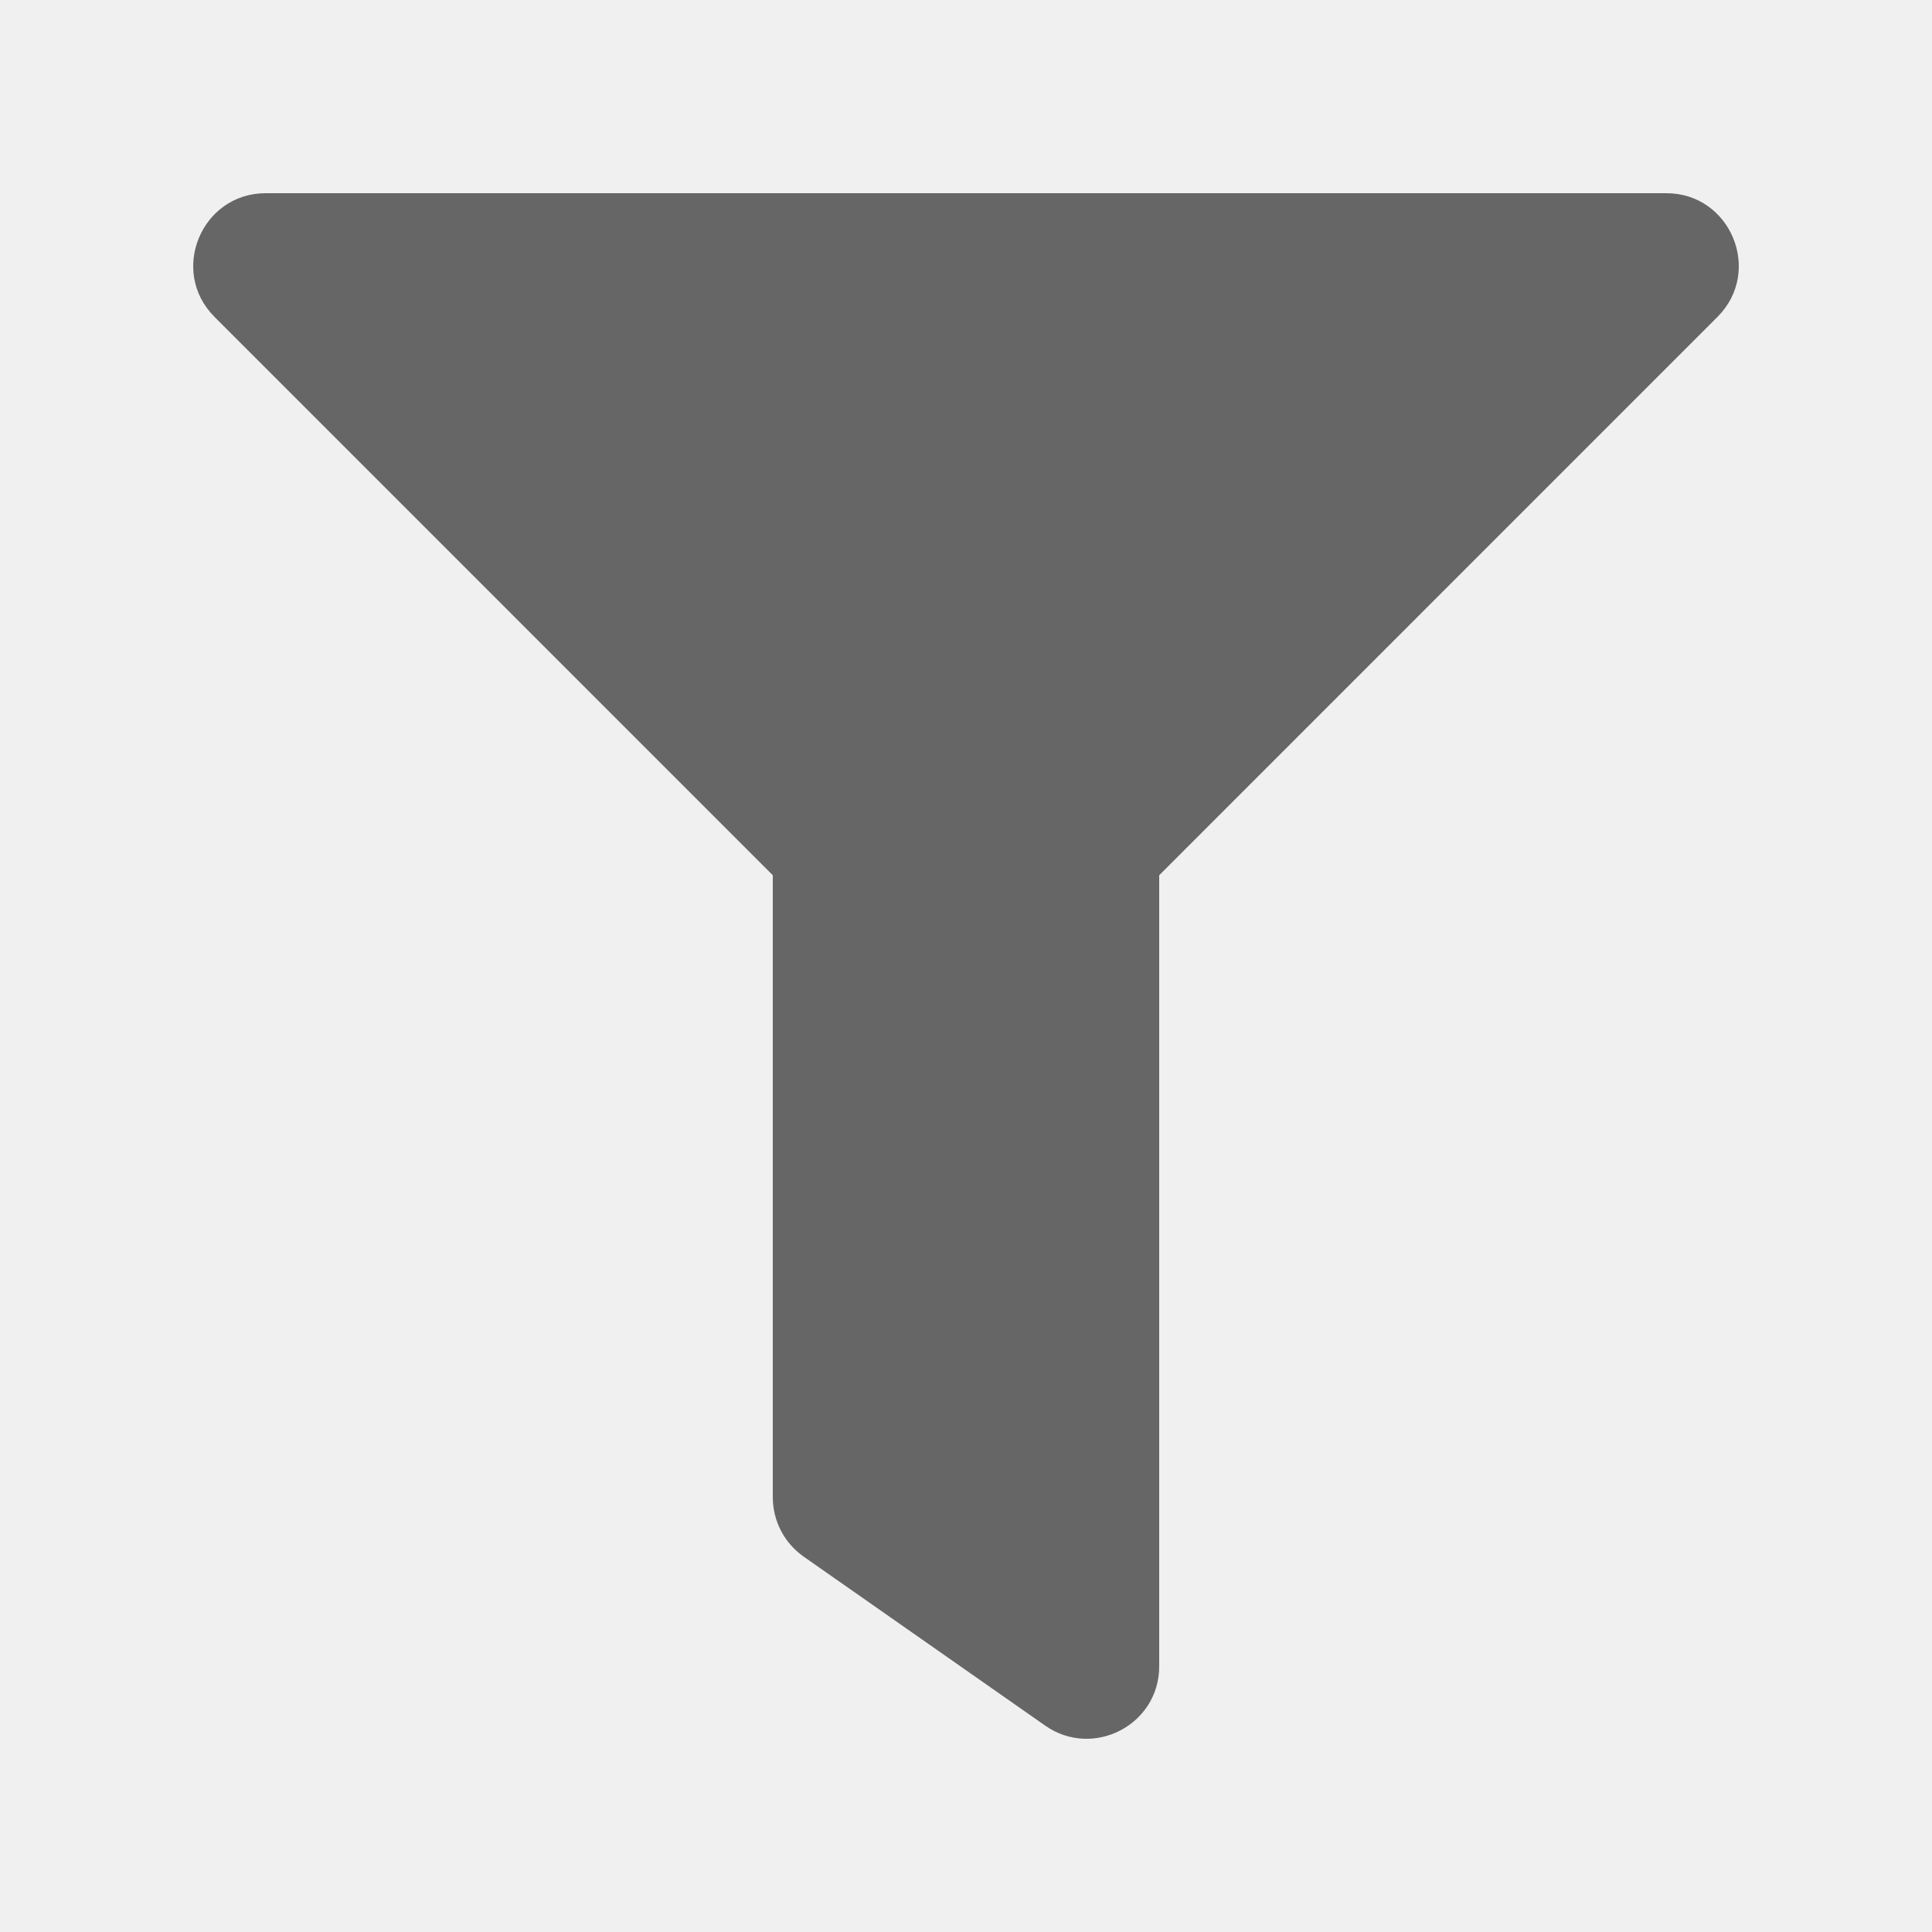
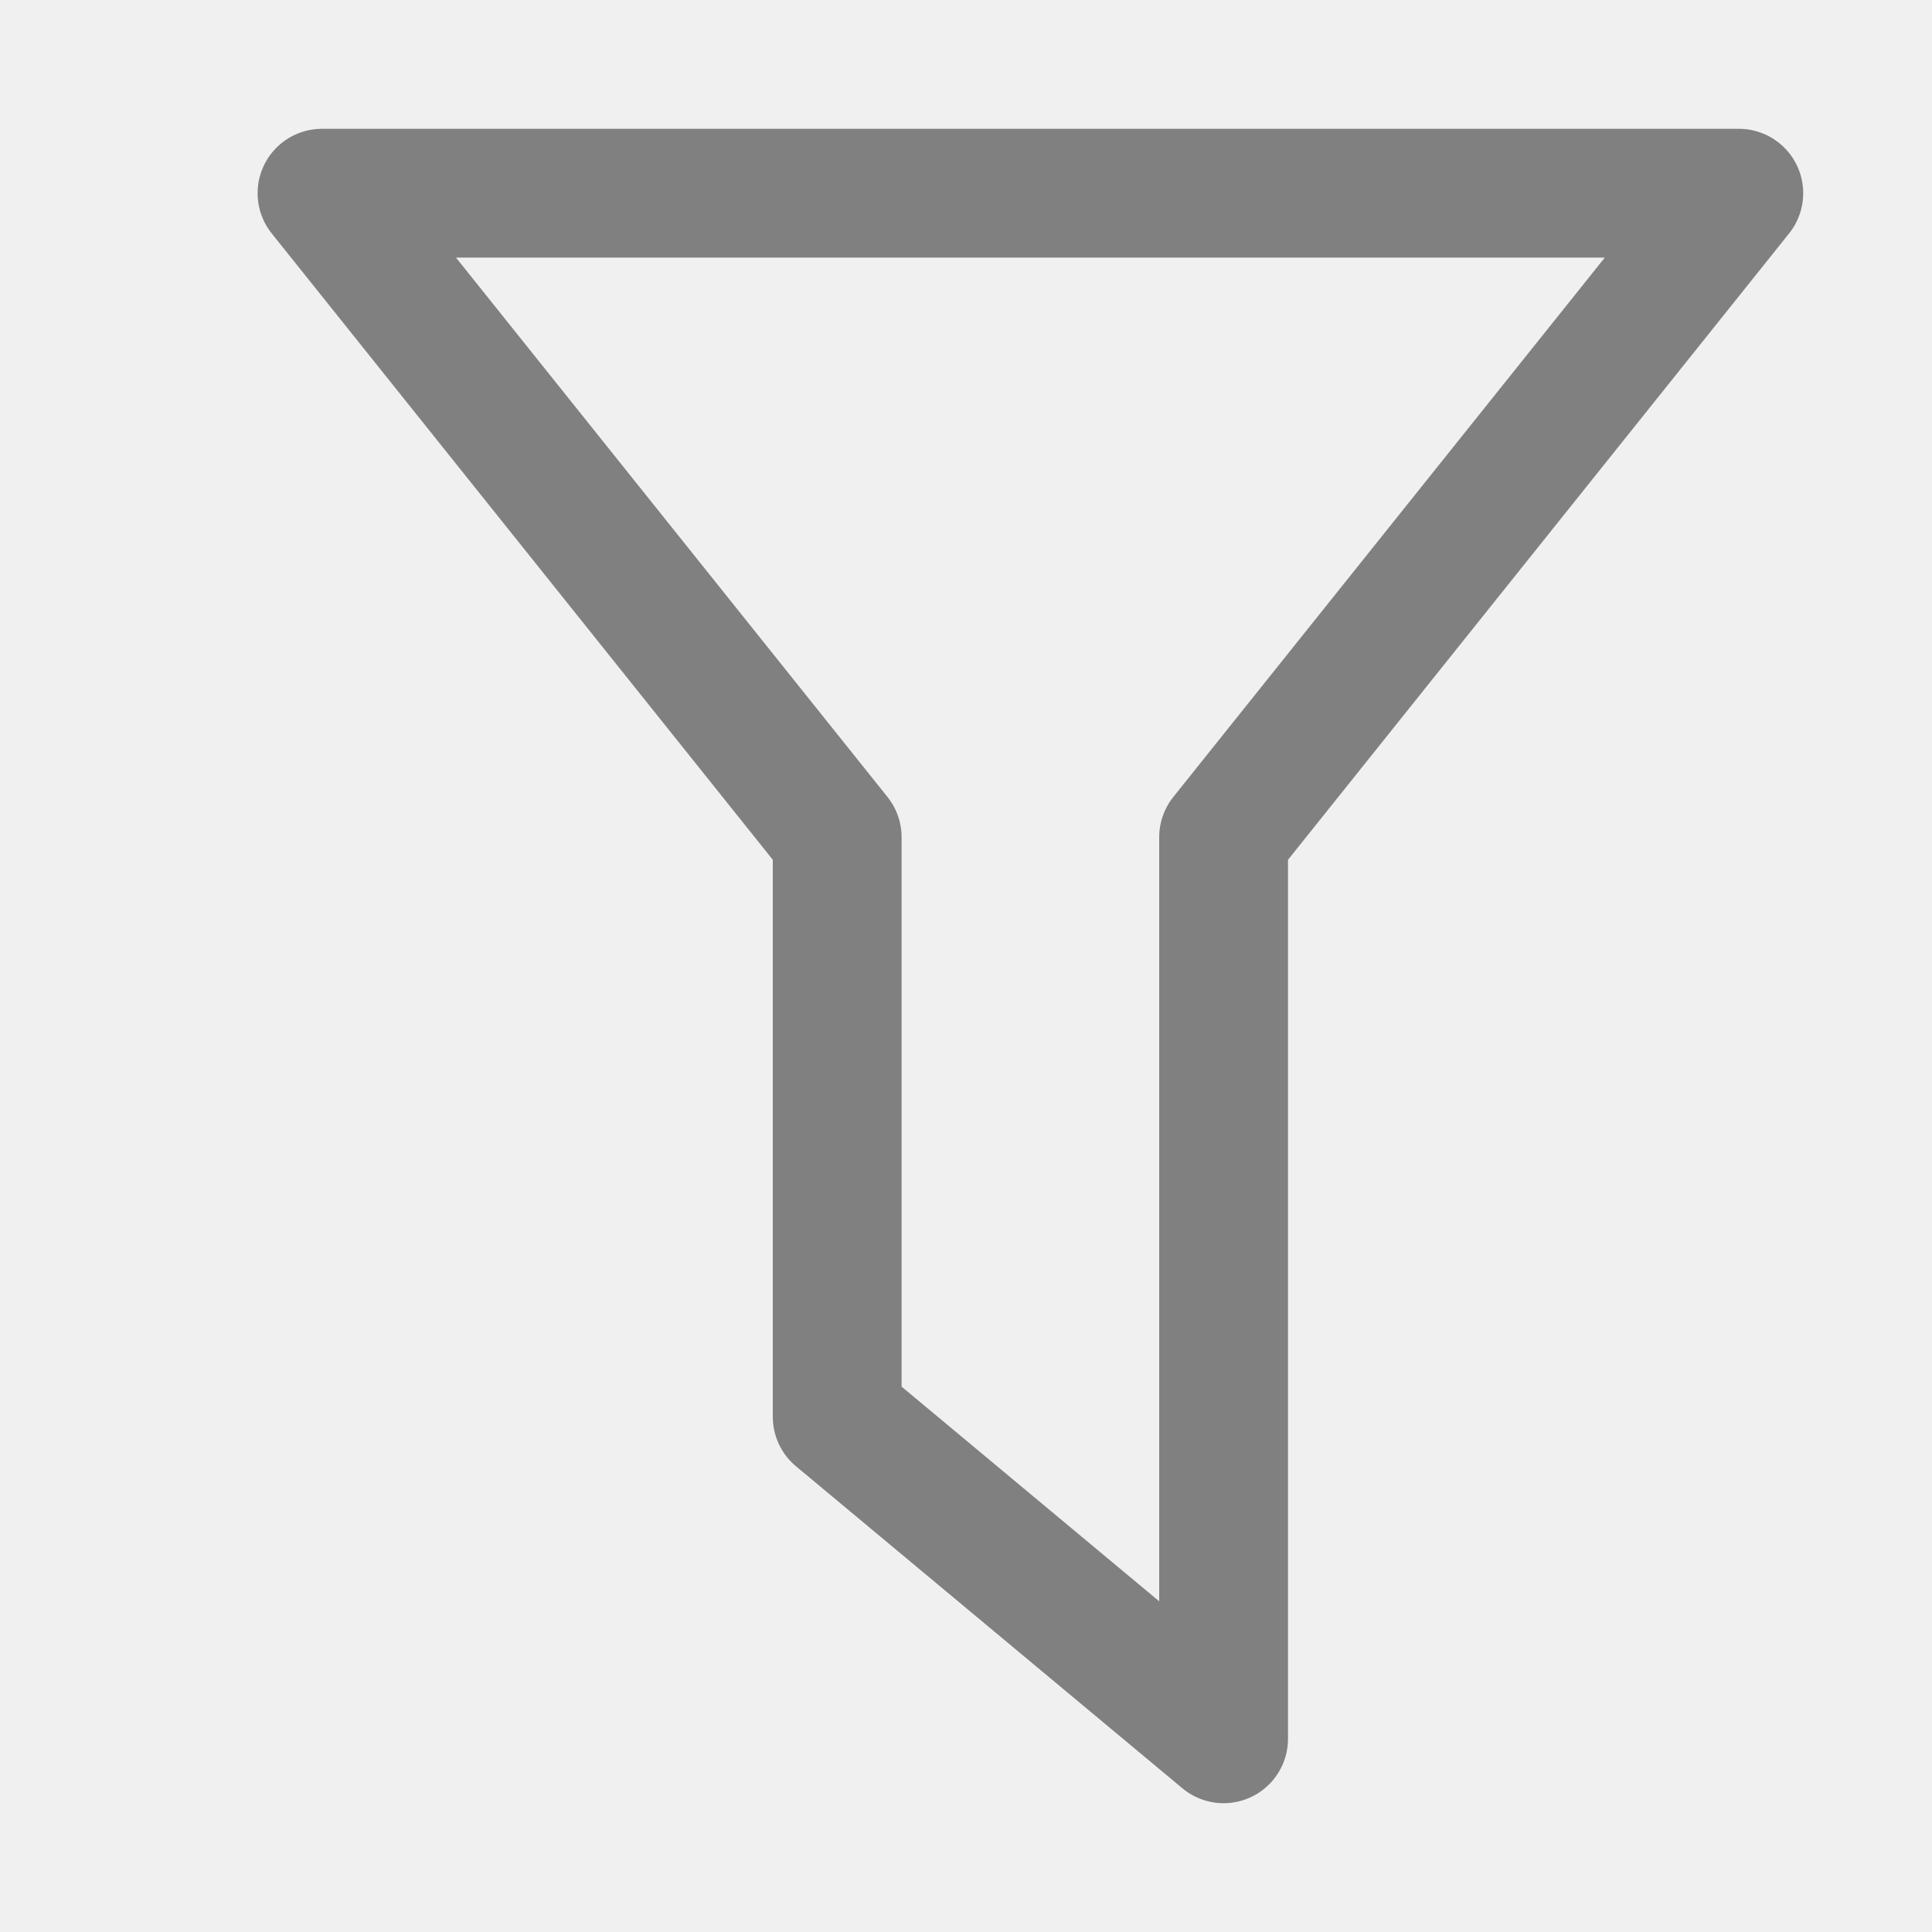
- <svg xmlns="http://www.w3.org/2000/svg" xmlns:xlink="http://www.w3.org/1999/xlink" width="80px" height="80px" viewBox="0 0 80 80" version="1.1">
-   <defs>
-     <path d="M68.997,8 L11.003,8 C8.339,8 6.994,11.233 8.882,13.121 L32,36.243 L32,62 C32,62.979 32.478,63.896 33.28,64.458 L43.28,71.455 C45.252,72.836 48,71.437 48,68.998 L48,36.243 L71.118,13.121 C73.003,11.237 71.667,8 68.997,8 Z" id="path-1" />
-   </defs>
-   <g id="Icons/filter" stroke="none" stroke-width="1" fill="none" fill-rule="evenodd">
-     <mask id="mask-2" fill="white">
-       <use xlink:href="#path-1" />
-     </mask>
-     <use id="Mask" fill="#666666" fill-rule="nonzero" xlink:href="#path-1" />
-   </g>
+ <svg xmlns="http://www.w3.org/2000/svg" width="15" height="15" viewBox="0 0 15 15" fill="none">
+   <path d="M13.5 1.5H2.5L6.5 6.5V11L9.5 13.5V6.5L13.5 1.5Z" stroke="#808080" stroke-linejoin="round" />
</svg>
